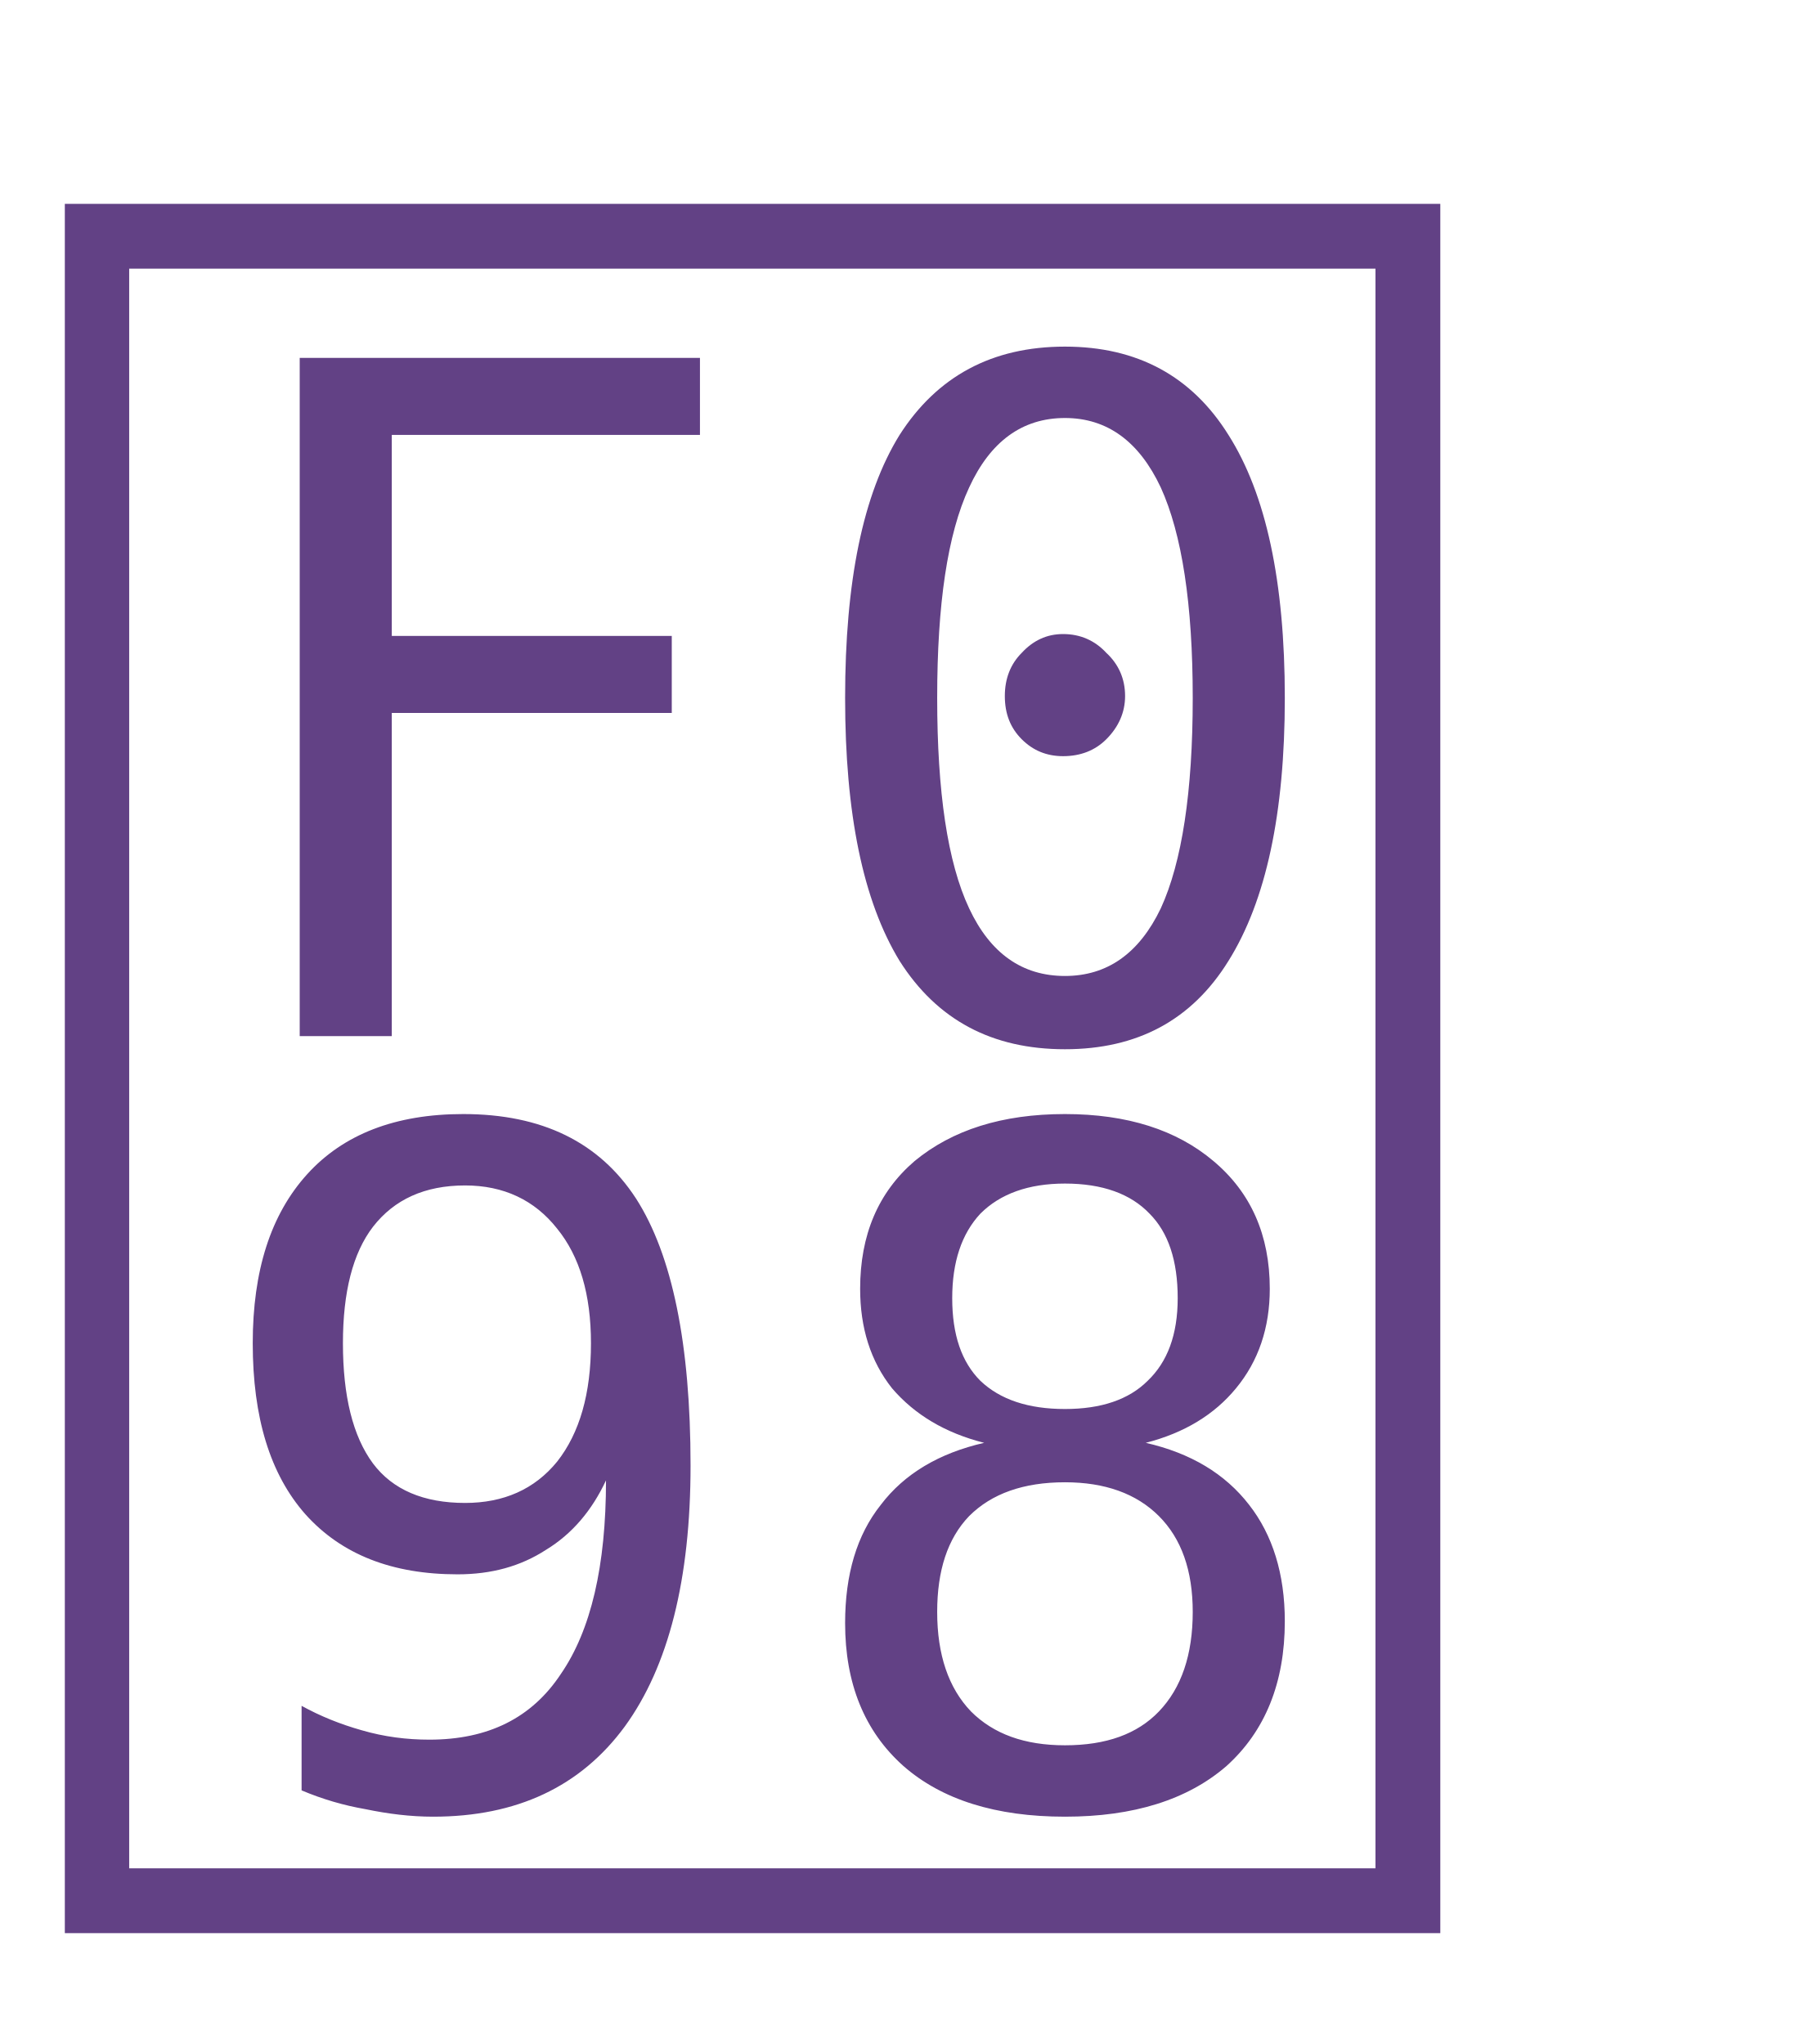
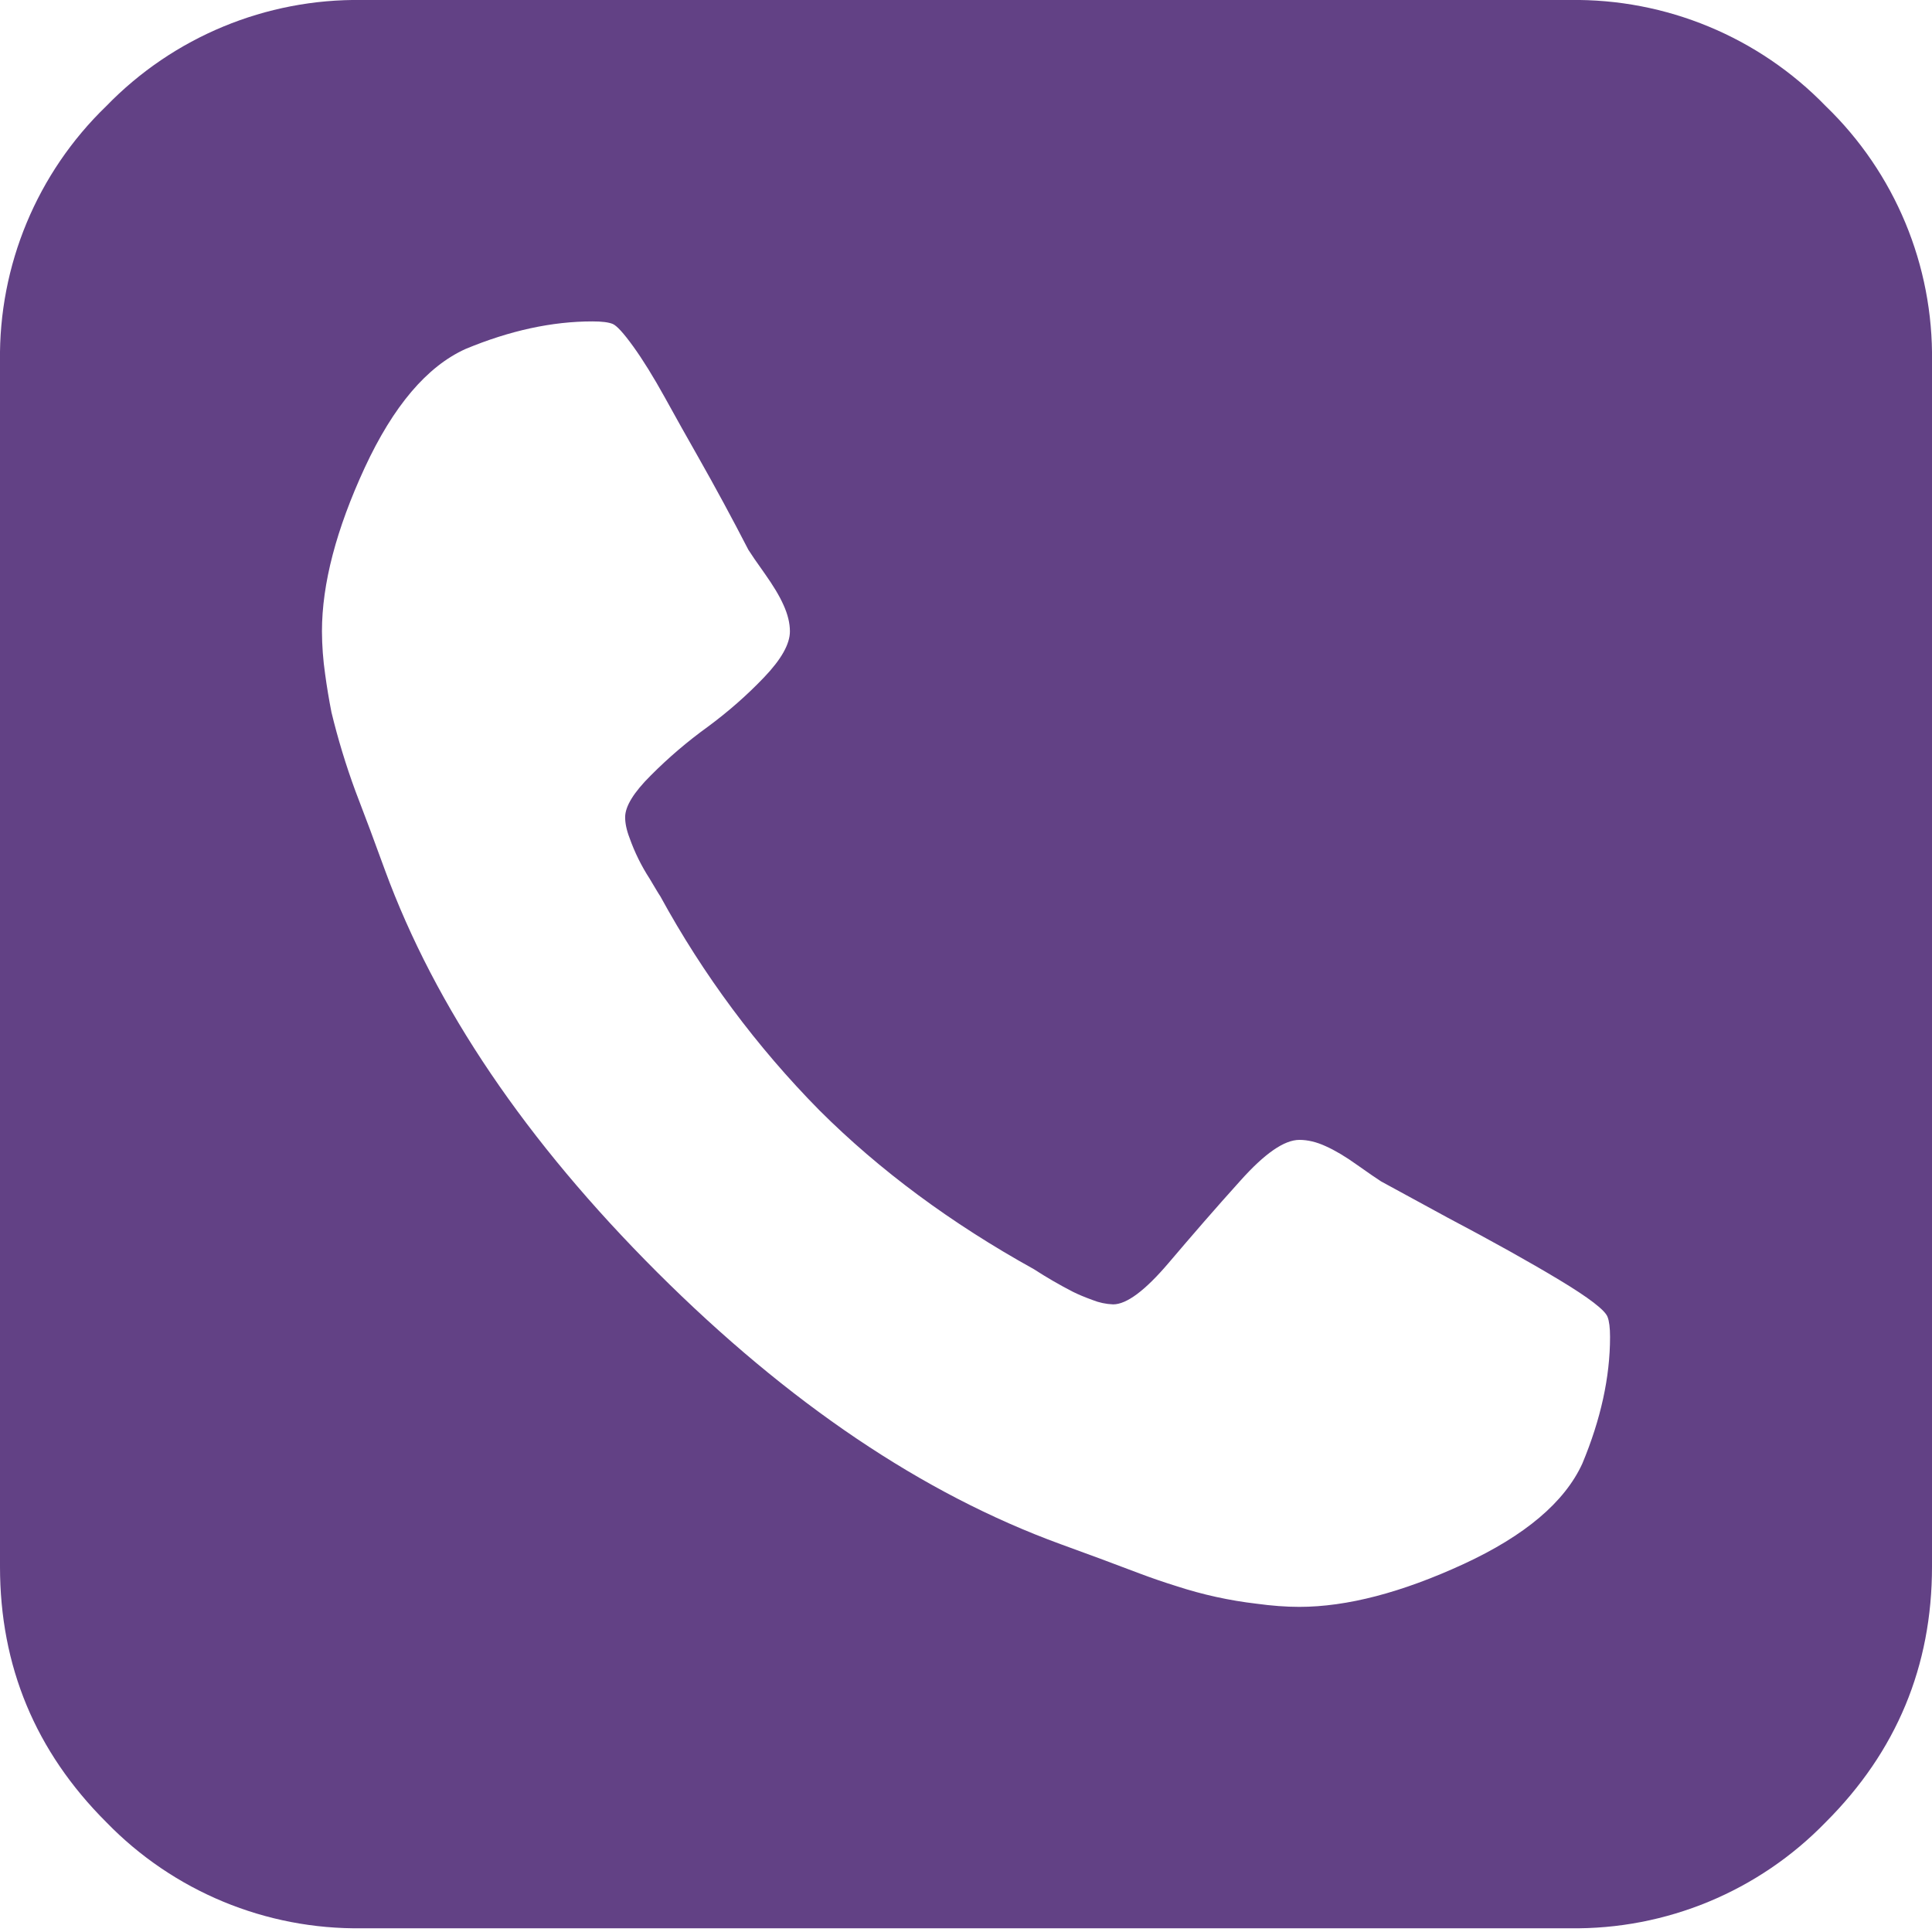
- <svg xmlns="http://www.w3.org/2000/svg" width="15" height="17">
-   <text transform="translate(0 15)" fill="#624185" font-size="17" font-family="FontAwesome">
-     <tspan x="0" y="0"></tspan>
-   </text>
+ <svg xmlns="http://www.w3.org/2000/svg" width="14" height="14">
+   <path d="M13.23.769A2.53 2.53 0 0011.375 0h-8.75A2.53 2.53 0 00.77.769 2.521 2.521 0 000 2.619v8.734c0 .721.257 1.339.77 1.851a2.531 2.531 0 001.855.769h8.75a2.53 2.53 0 001.855-.769c.513-.512.77-1.13.77-1.851V2.62a2.52 2.52 0 00-.77-1.851zm-1.764 9.837c-.128.279-.415.522-.861.728-.447.206-.844.31-1.19.31-.097 0-.2-.008-.31-.023a2.977 2.977 0 01-.579-.127 4.876 4.876 0 01-.268-.092 37.015 37.015 0 00-.574-.213c-.997-.364-1.97-1.02-2.922-1.97-.95-.949-1.608-1.92-1.973-2.915a30.314 30.314 0 00-.214-.573 5.18 5.18 0 01-.173-.569 4.786 4.786 0 01-.046-.277 2.25 2.25 0 01-.023-.31c0-.345.104-.74.31-1.186.207-.446.45-.733.73-.86.322-.134.628-.2.92-.2.067 0 .116.006.146.018.03.012.08.067.15.164.07.097.146.22.228.368.082.149.163.293.242.432a19.146 19.146 0 01.364.673c.019.03.058.088.119.173.06.085.106.16.136.228.03.066.046.13.046.19 0 .092-.062.202-.187.333-.124.13-.261.25-.41.36a3.327 3.327 0 00-.41.35c-.125.124-.187.225-.187.304 0 .043.01.093.032.15a1.406 1.406 0 00.146.296c.04.067.065.11.077.127a6.95 6.95 0 001.153 1.551c.435.434.953.818 1.554 1.151a3.286 3.286 0 00.283.164c.036.018.083.038.141.059a.449.449 0 00.15.032c.098 0 .232-.1.402-.3.17-.2.343-.4.52-.596.176-.197.318-.296.428-.296.06 0 .124.015.191.046.067.03.143.075.228.136.085.06.143.1.173.119l.483.263c.322.17.591.32.807.45.216.13.333.22.351.269.012.03.018.079.018.145 0 .291-.067.597-.201.918z" fill="#624185" />
</svg>
